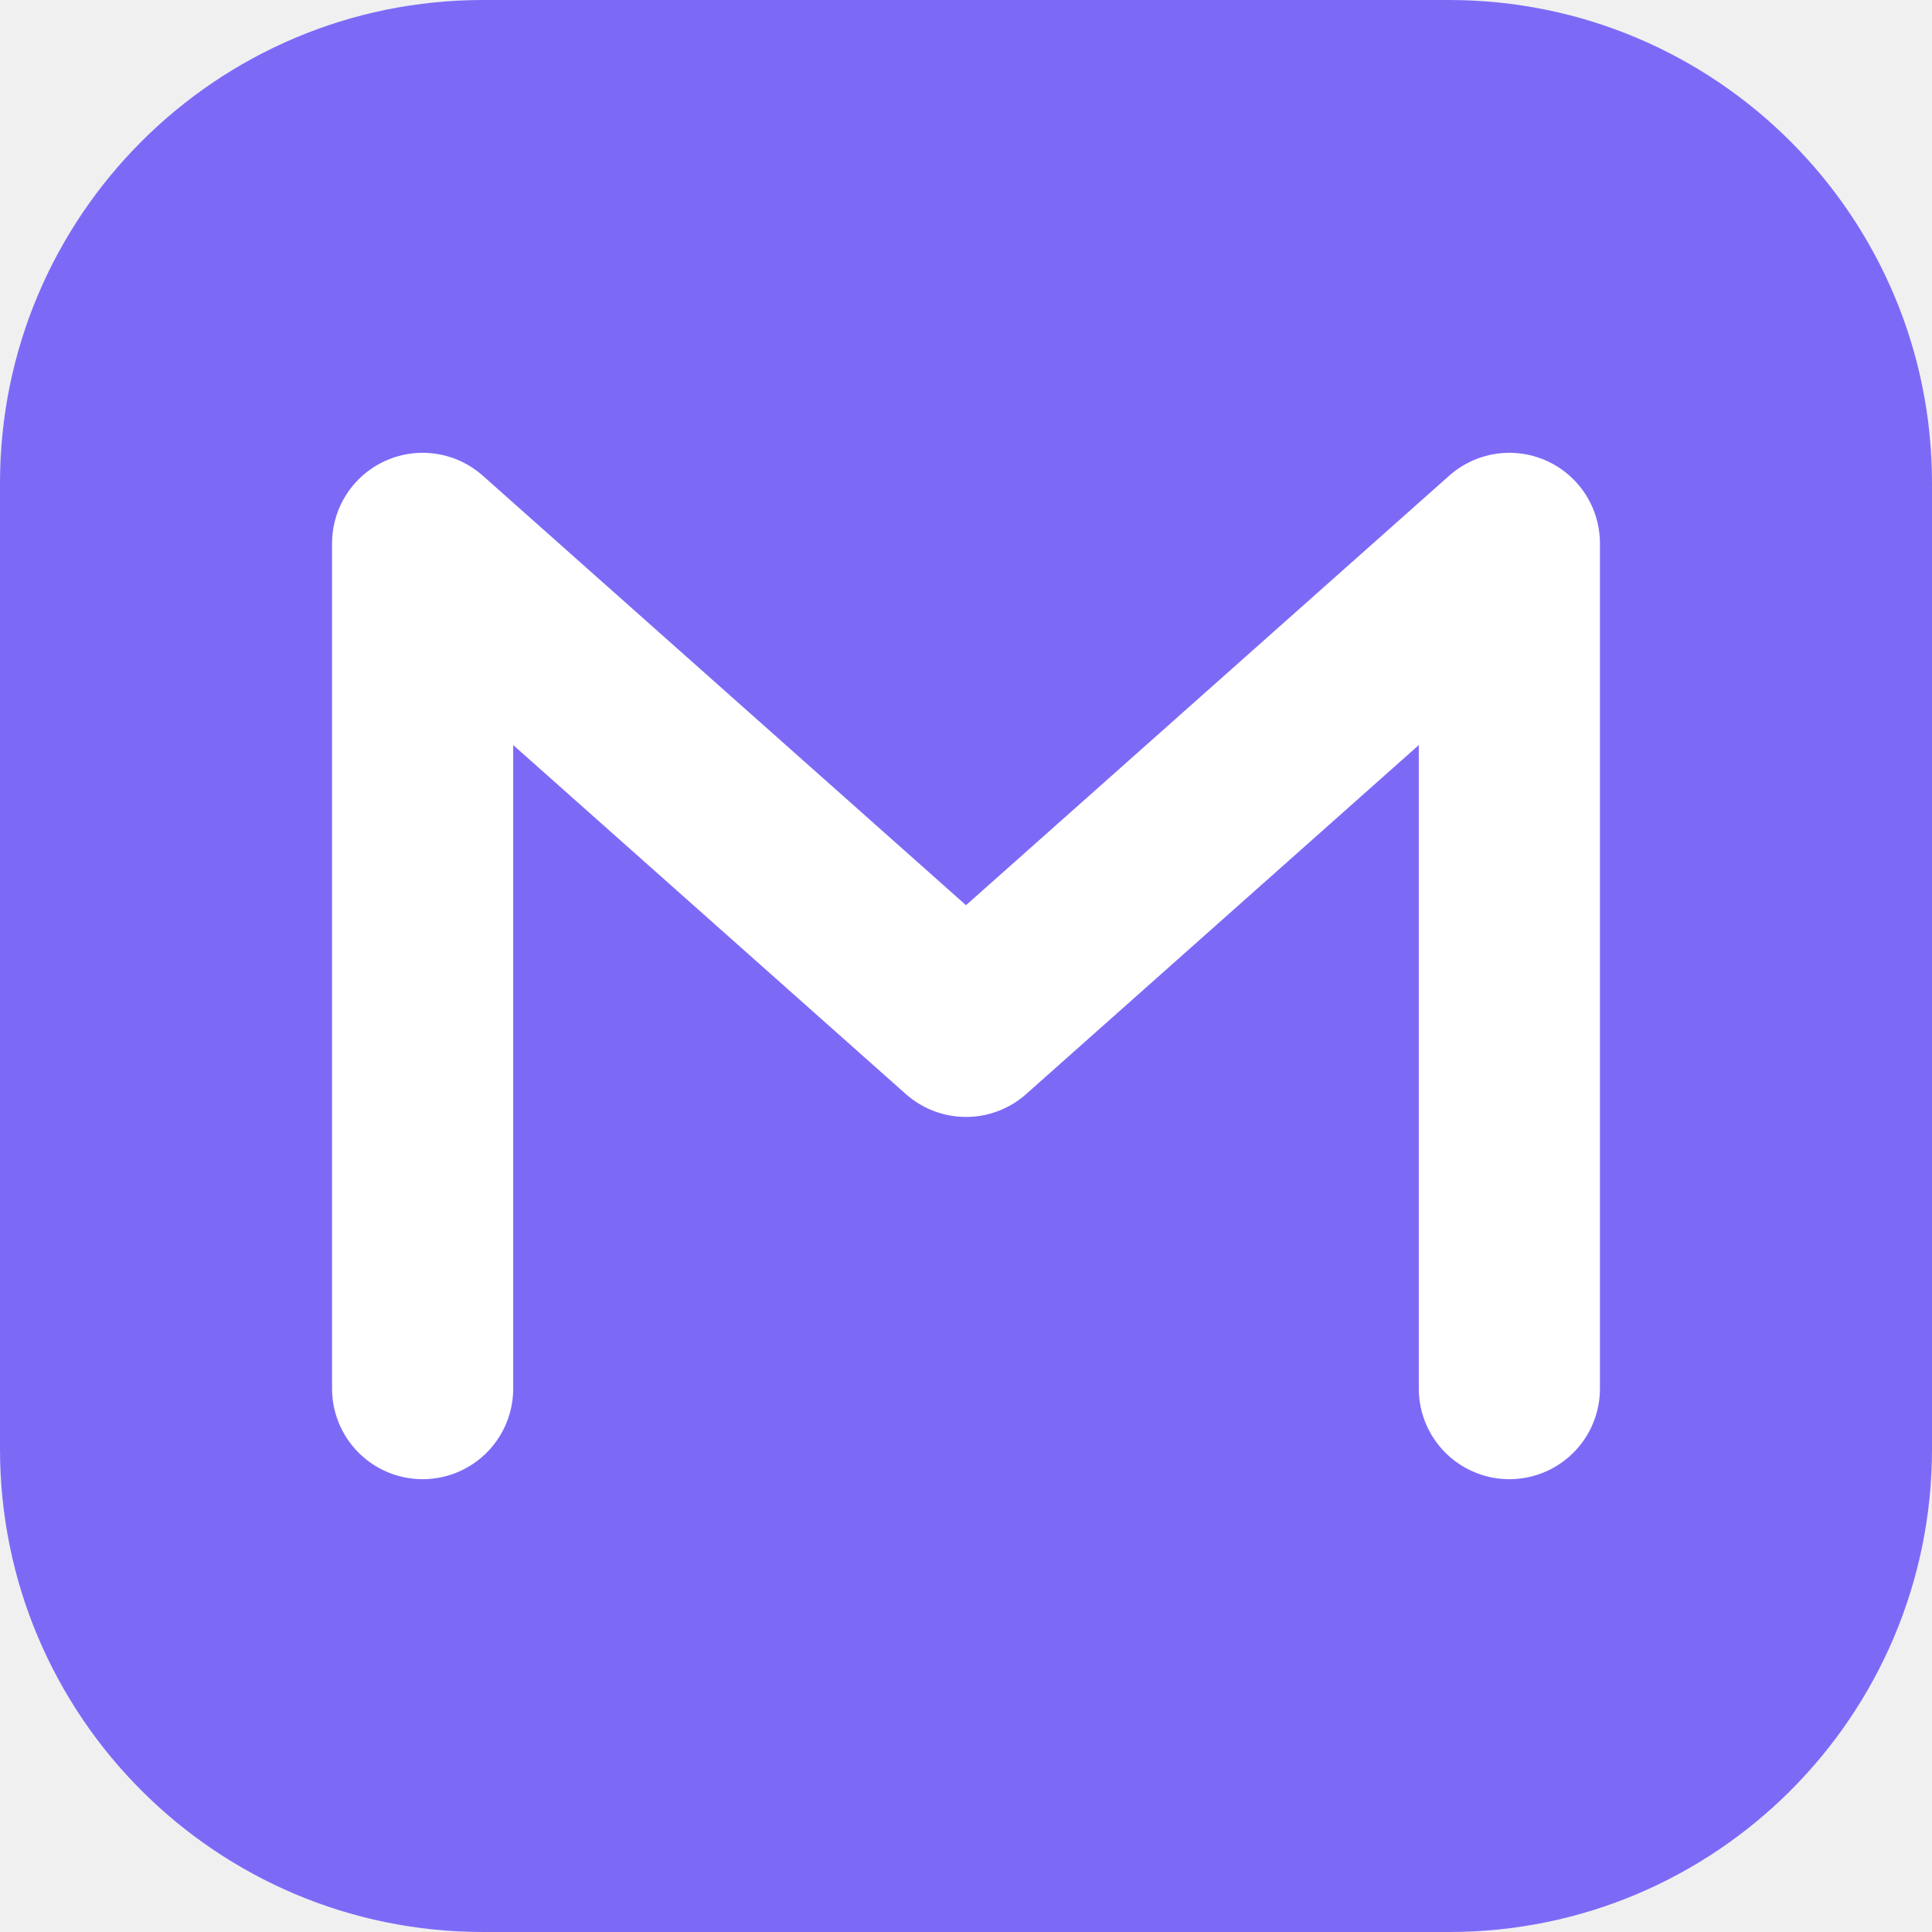
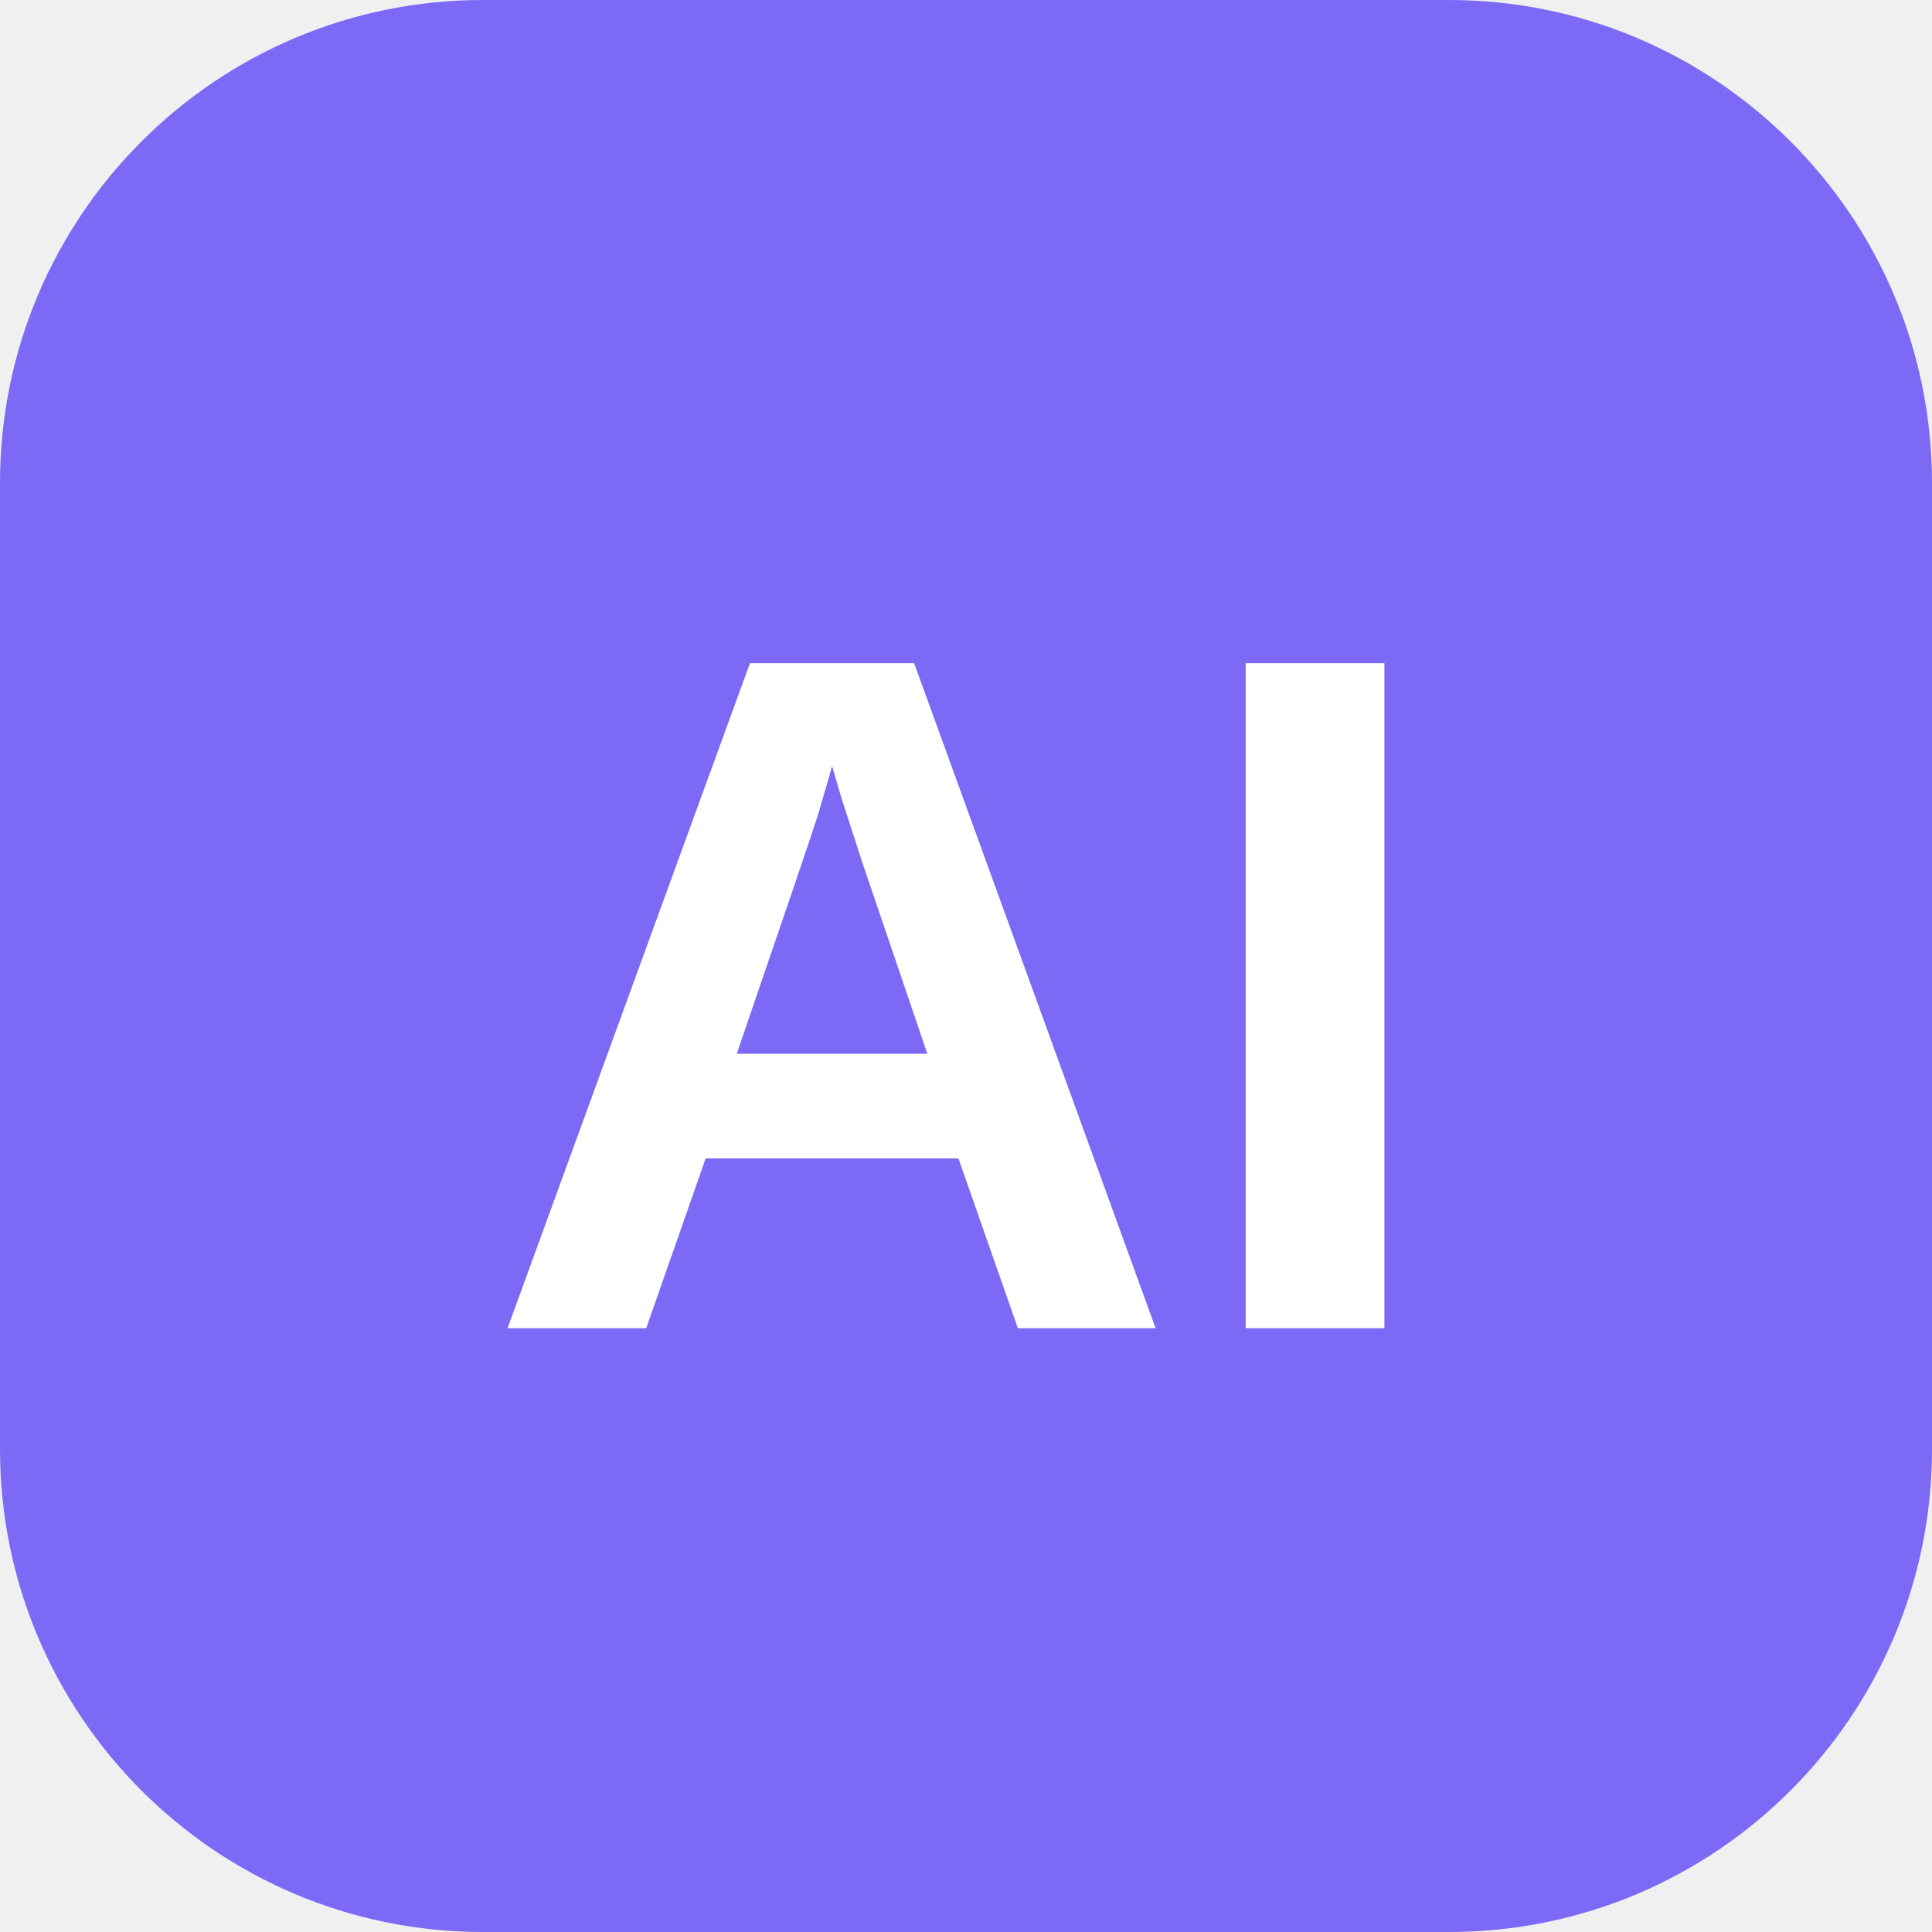
<svg xmlns="http://www.w3.org/2000/svg" width="32" height="32" viewBox="0 0 32 32">
  <rect width="32" height="32" rx="8" fill="#7c6af7" />
-   <path d="M7 23 L7 9 L16 17 L25 9 L25 23" stroke="#ffffff" stroke-width="3" stroke-linecap="round" stroke-linejoin="round" fill="none" />
+   <text x="16" y="22" text-anchor="middle" fill="#fff" font-family="Arial,sans-serif" font-weight="700" font-size="16">AI</text>
</svg>
